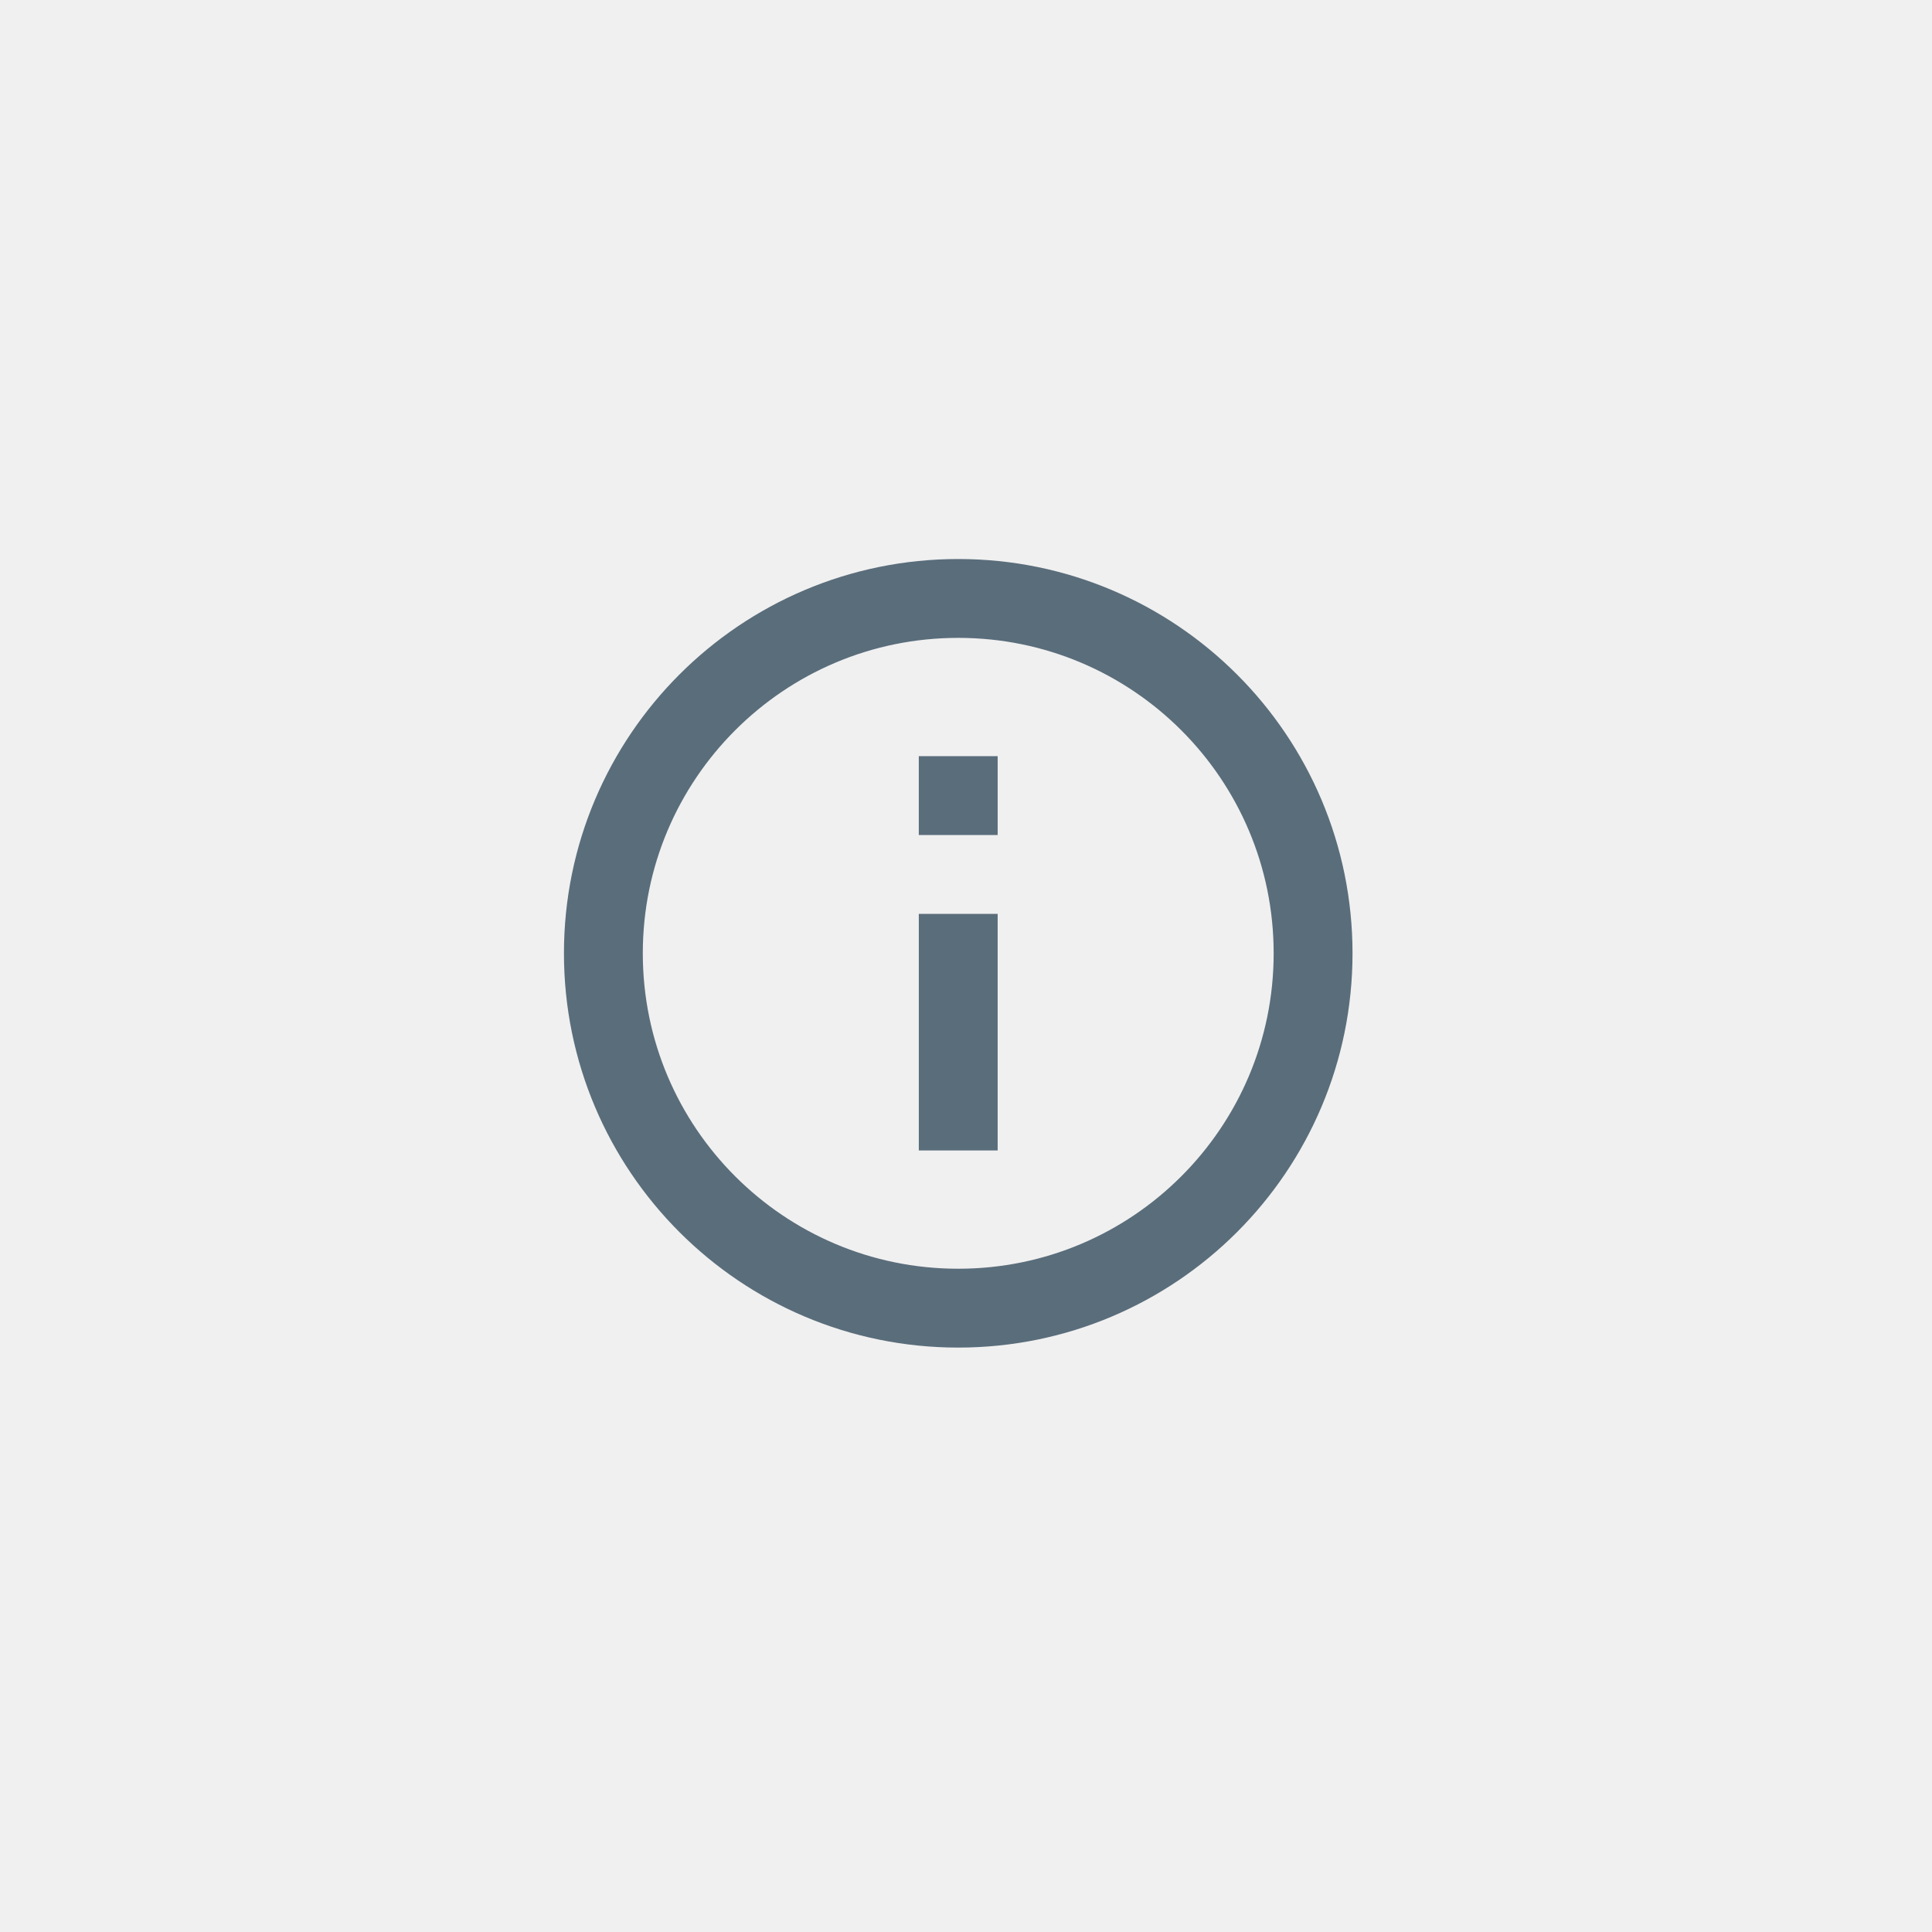
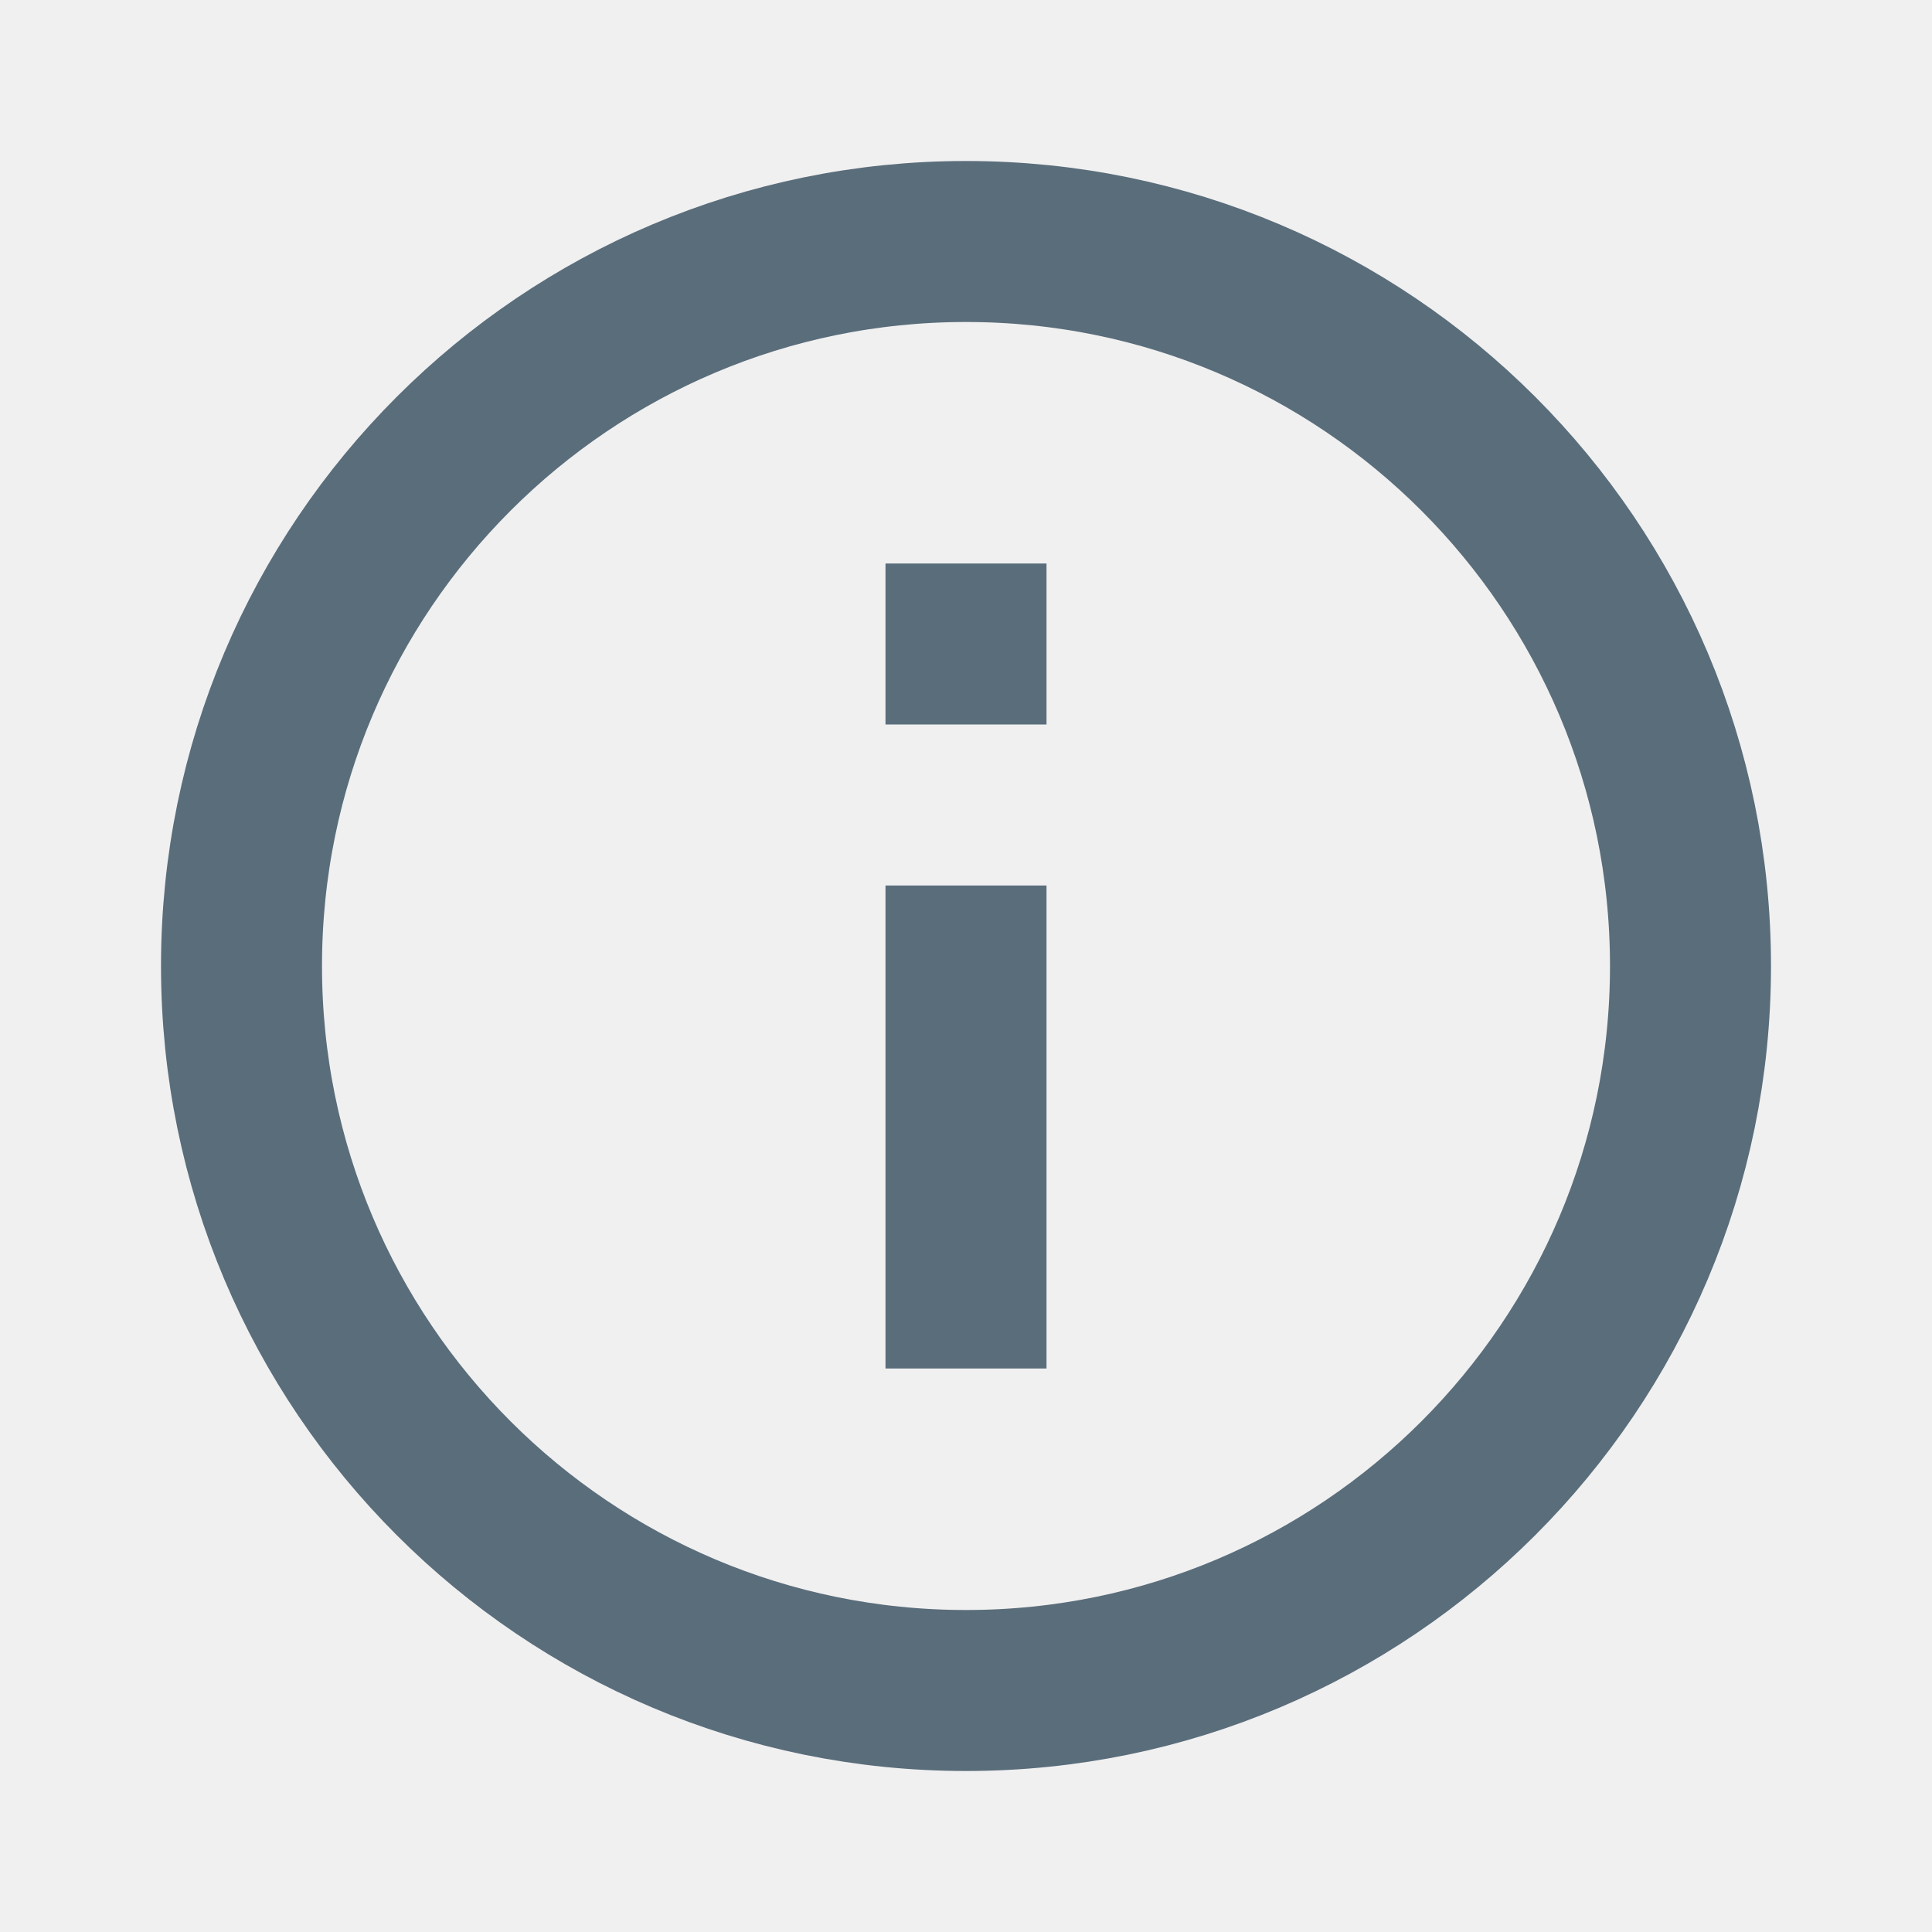
- <svg xmlns="http://www.w3.org/2000/svg" width="49" height="49" viewBox="0 0 49 49" fill="none">
-   <g clip-path="url(#clip0)">
-     <circle cx="24.303" cy="24.178" r="9" stroke="#5A6D7B" stroke-width="2" />
-     <path d="M24.303 23.178V29.178" stroke="#5A6D7B" stroke-width="2" />
-     <rect x="23.803" y="19.678" width="1" height="1" stroke="#5A6D7B" />
-   </g>
-   <defs>
-     <clipPath id="clip0">
-       <rect width="48" height="48" fill="white" transform="translate(0.303101 0.177734)" />
-     </clipPath>
-   </defs>
+ <svg xmlns="http://www.w3.org/2000/svg" width="24" height="24" viewBox="0 0 24 24" fill="none">
+   <circle cx="12" cy="12" r="9" stroke="#5A6D7B" stroke-width="2" />
+   <path d="M12 11V17" stroke="#5A6D7B" stroke-width="2" />
+   <rect x="11.5" y="7.5" width="1" height="1" stroke="#5A6D7B" />
</svg>
